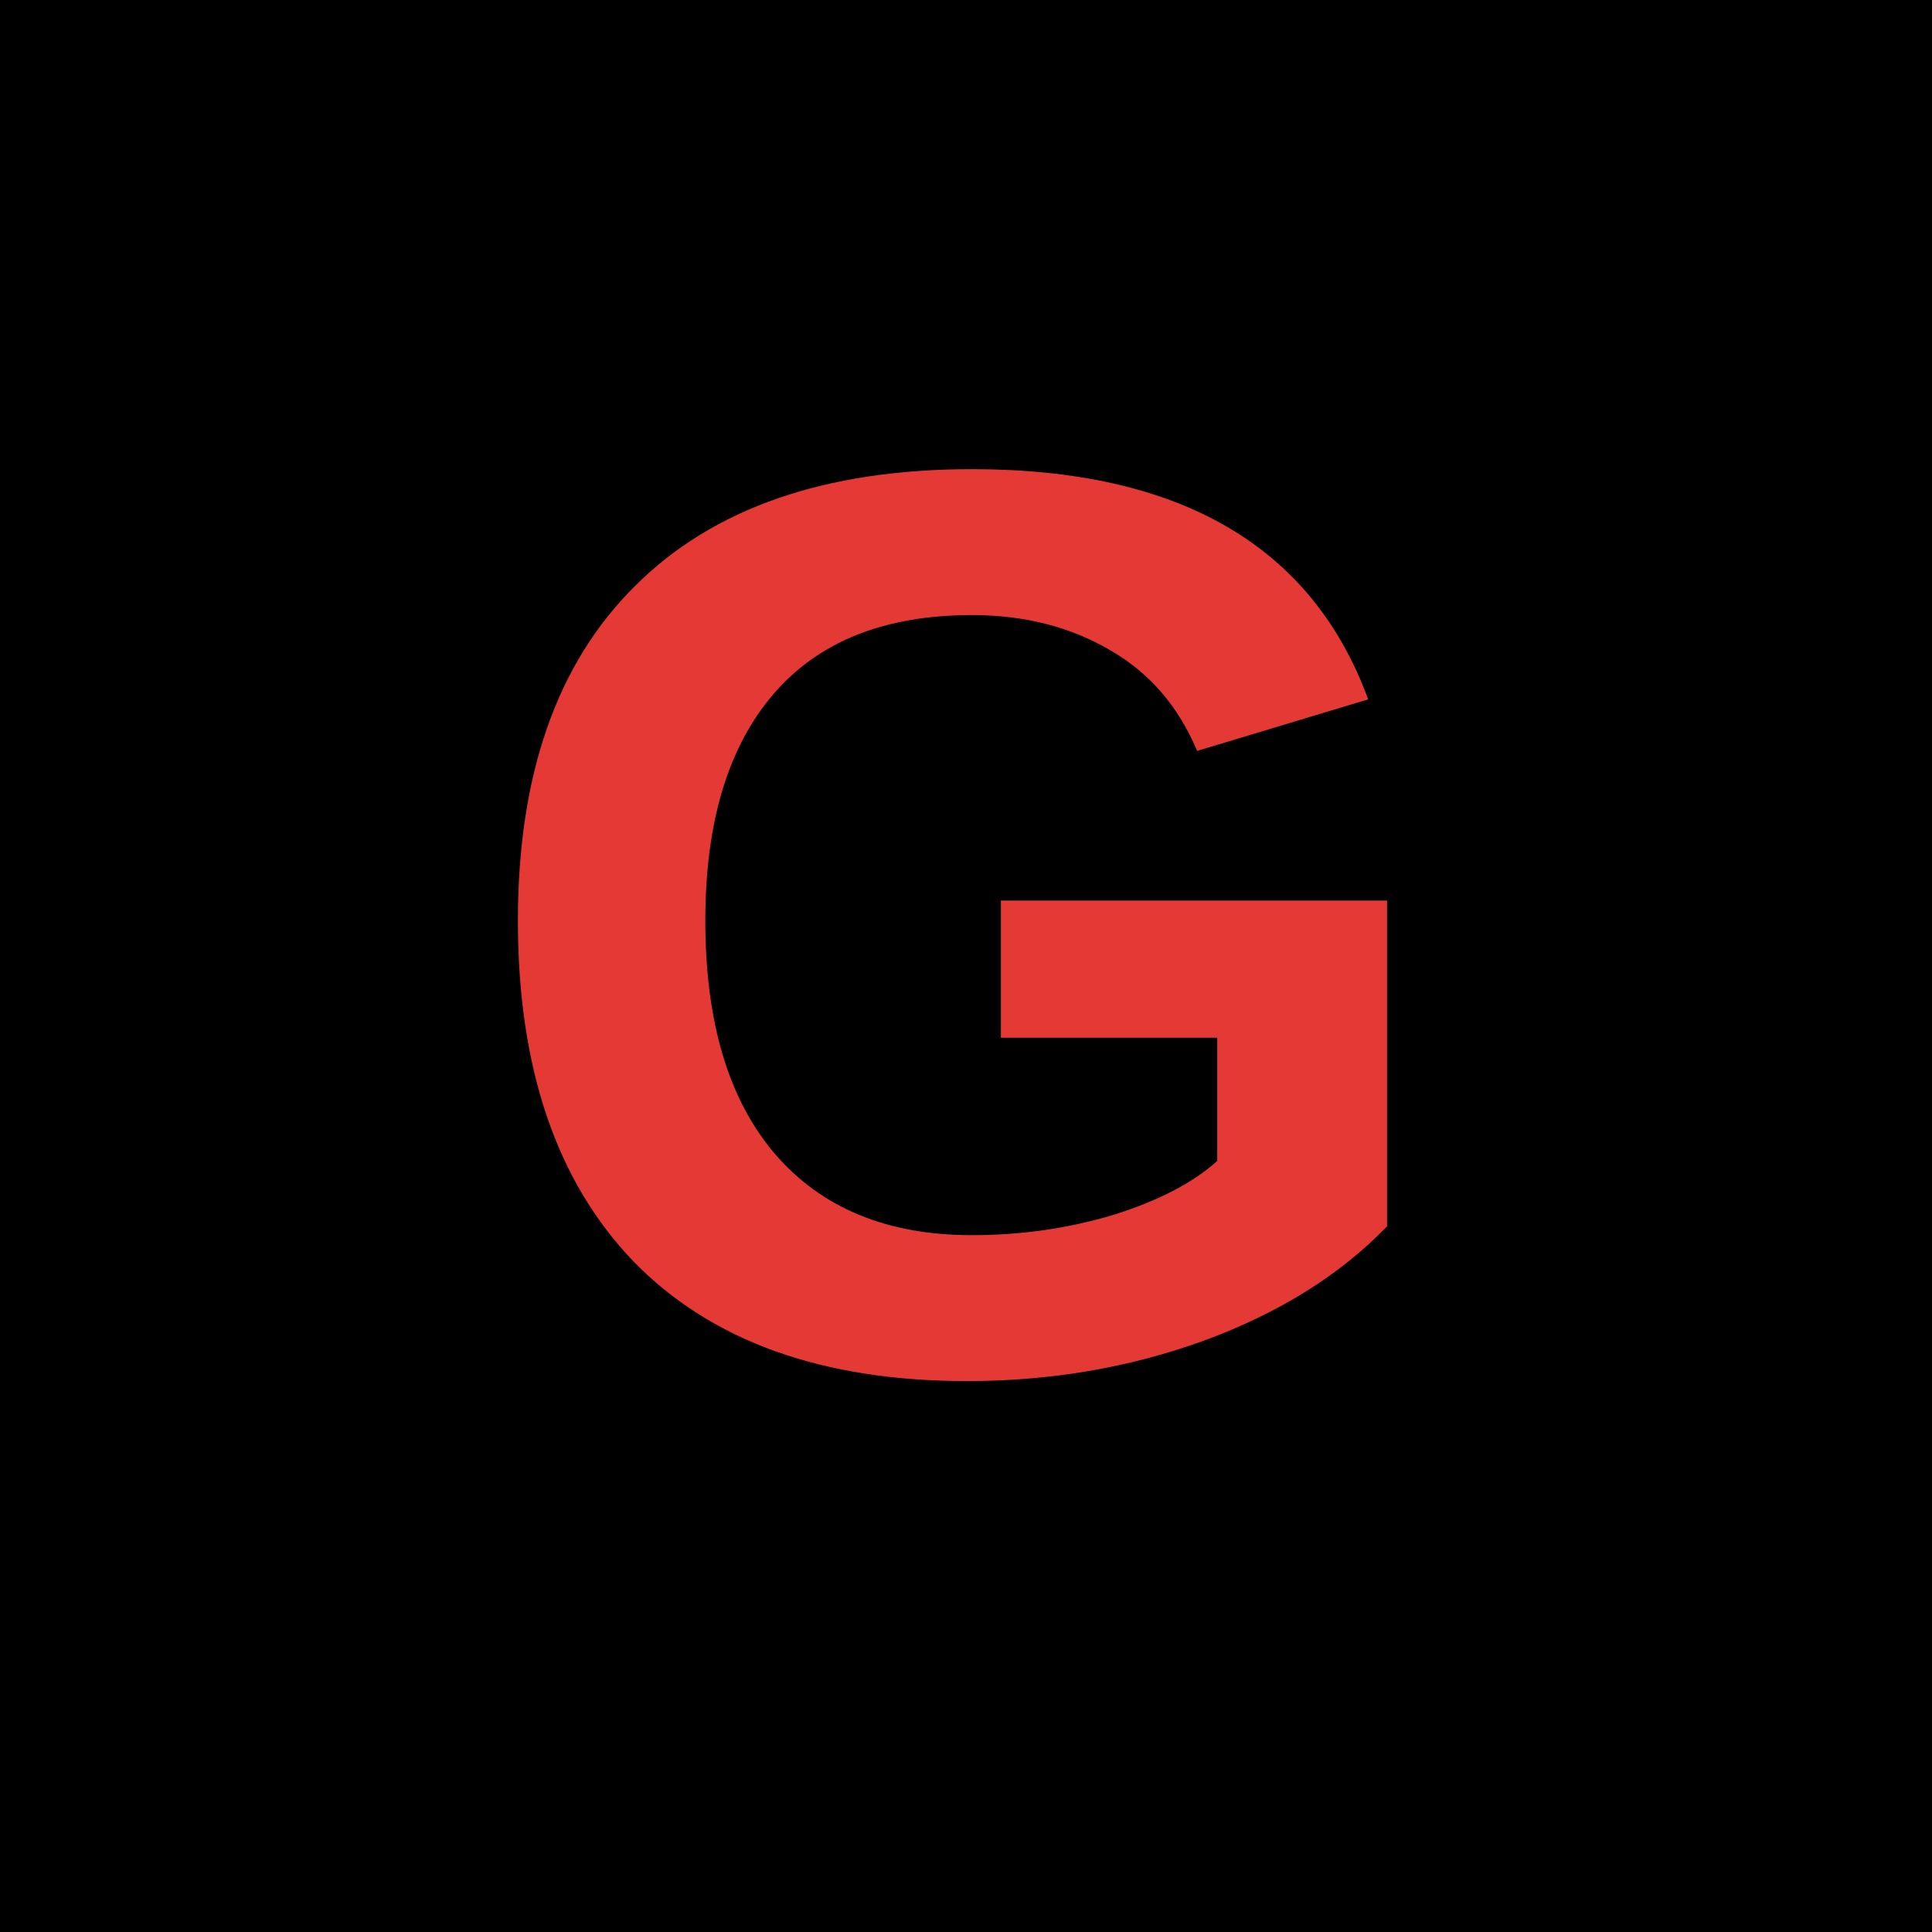
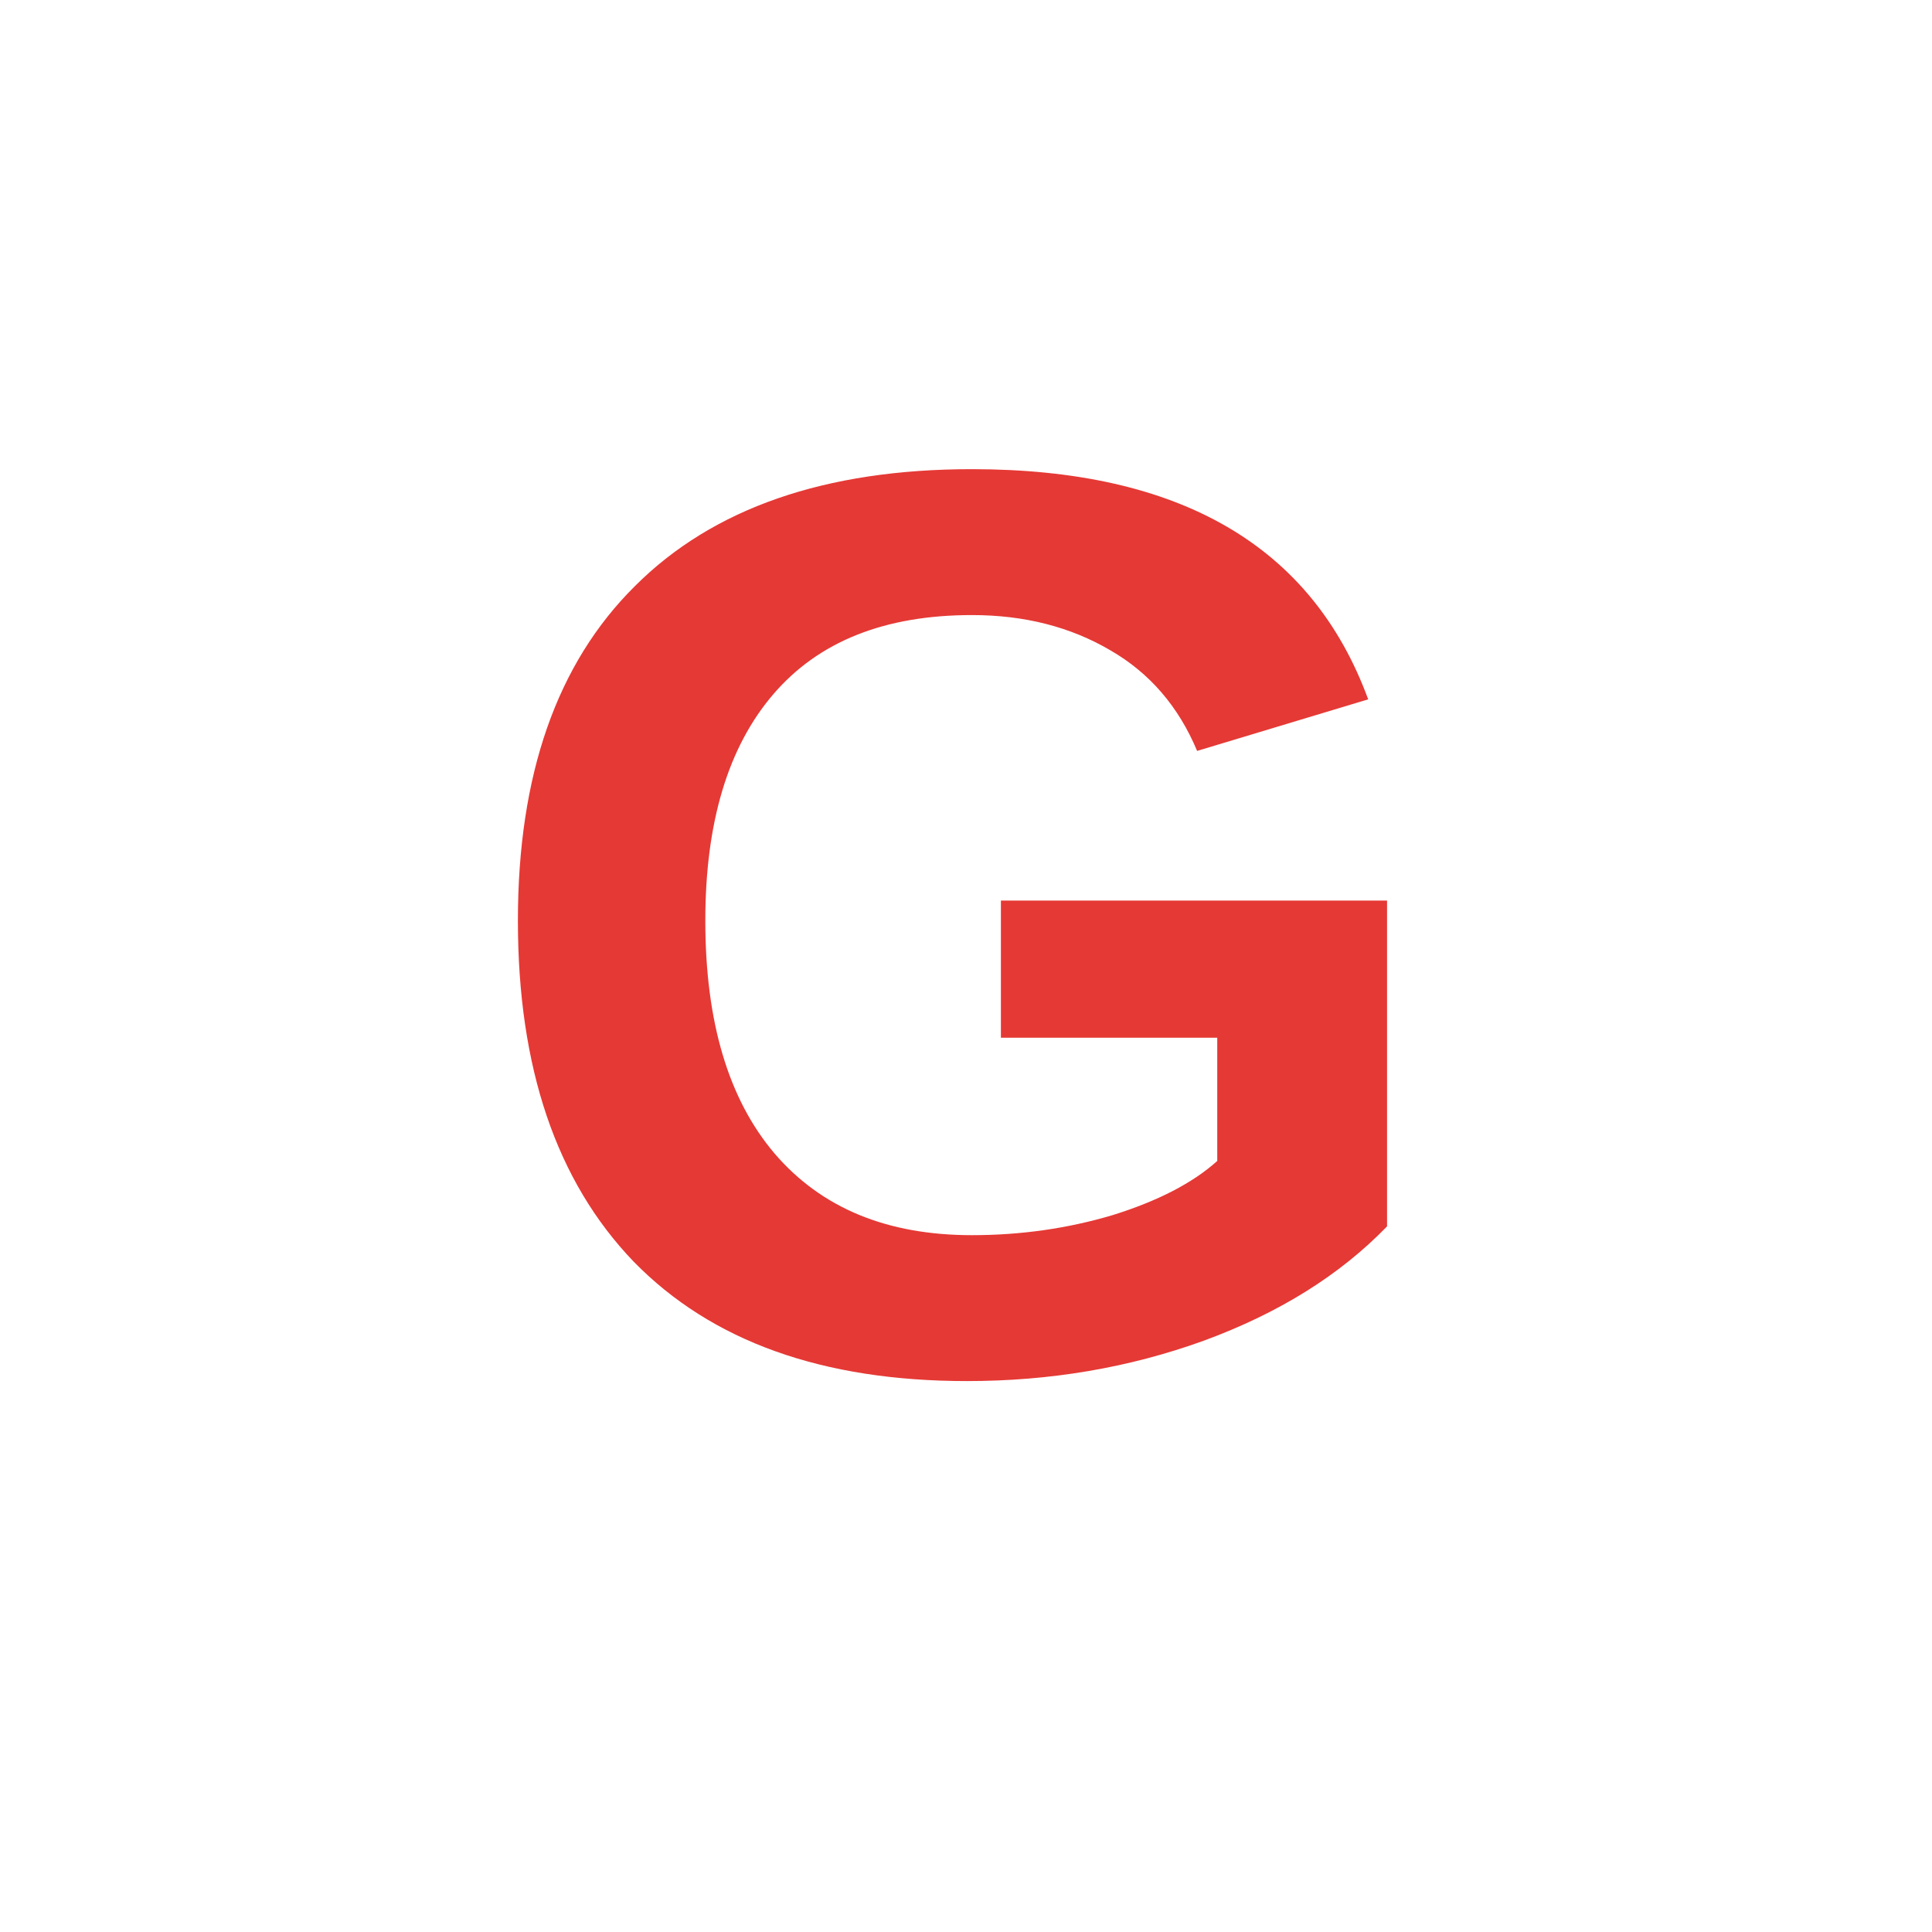
<svg xmlns="http://www.w3.org/2000/svg" width="24" height="24" viewBox="0 0 24 24" fill="none">
-   <rect width="24" height="24" fill="#000000" />
  <text x="12" y="17" font-family="Arial" font-size="16" font-weight="bold" fill="#e53935" text-anchor="middle">G</text>
</svg>
